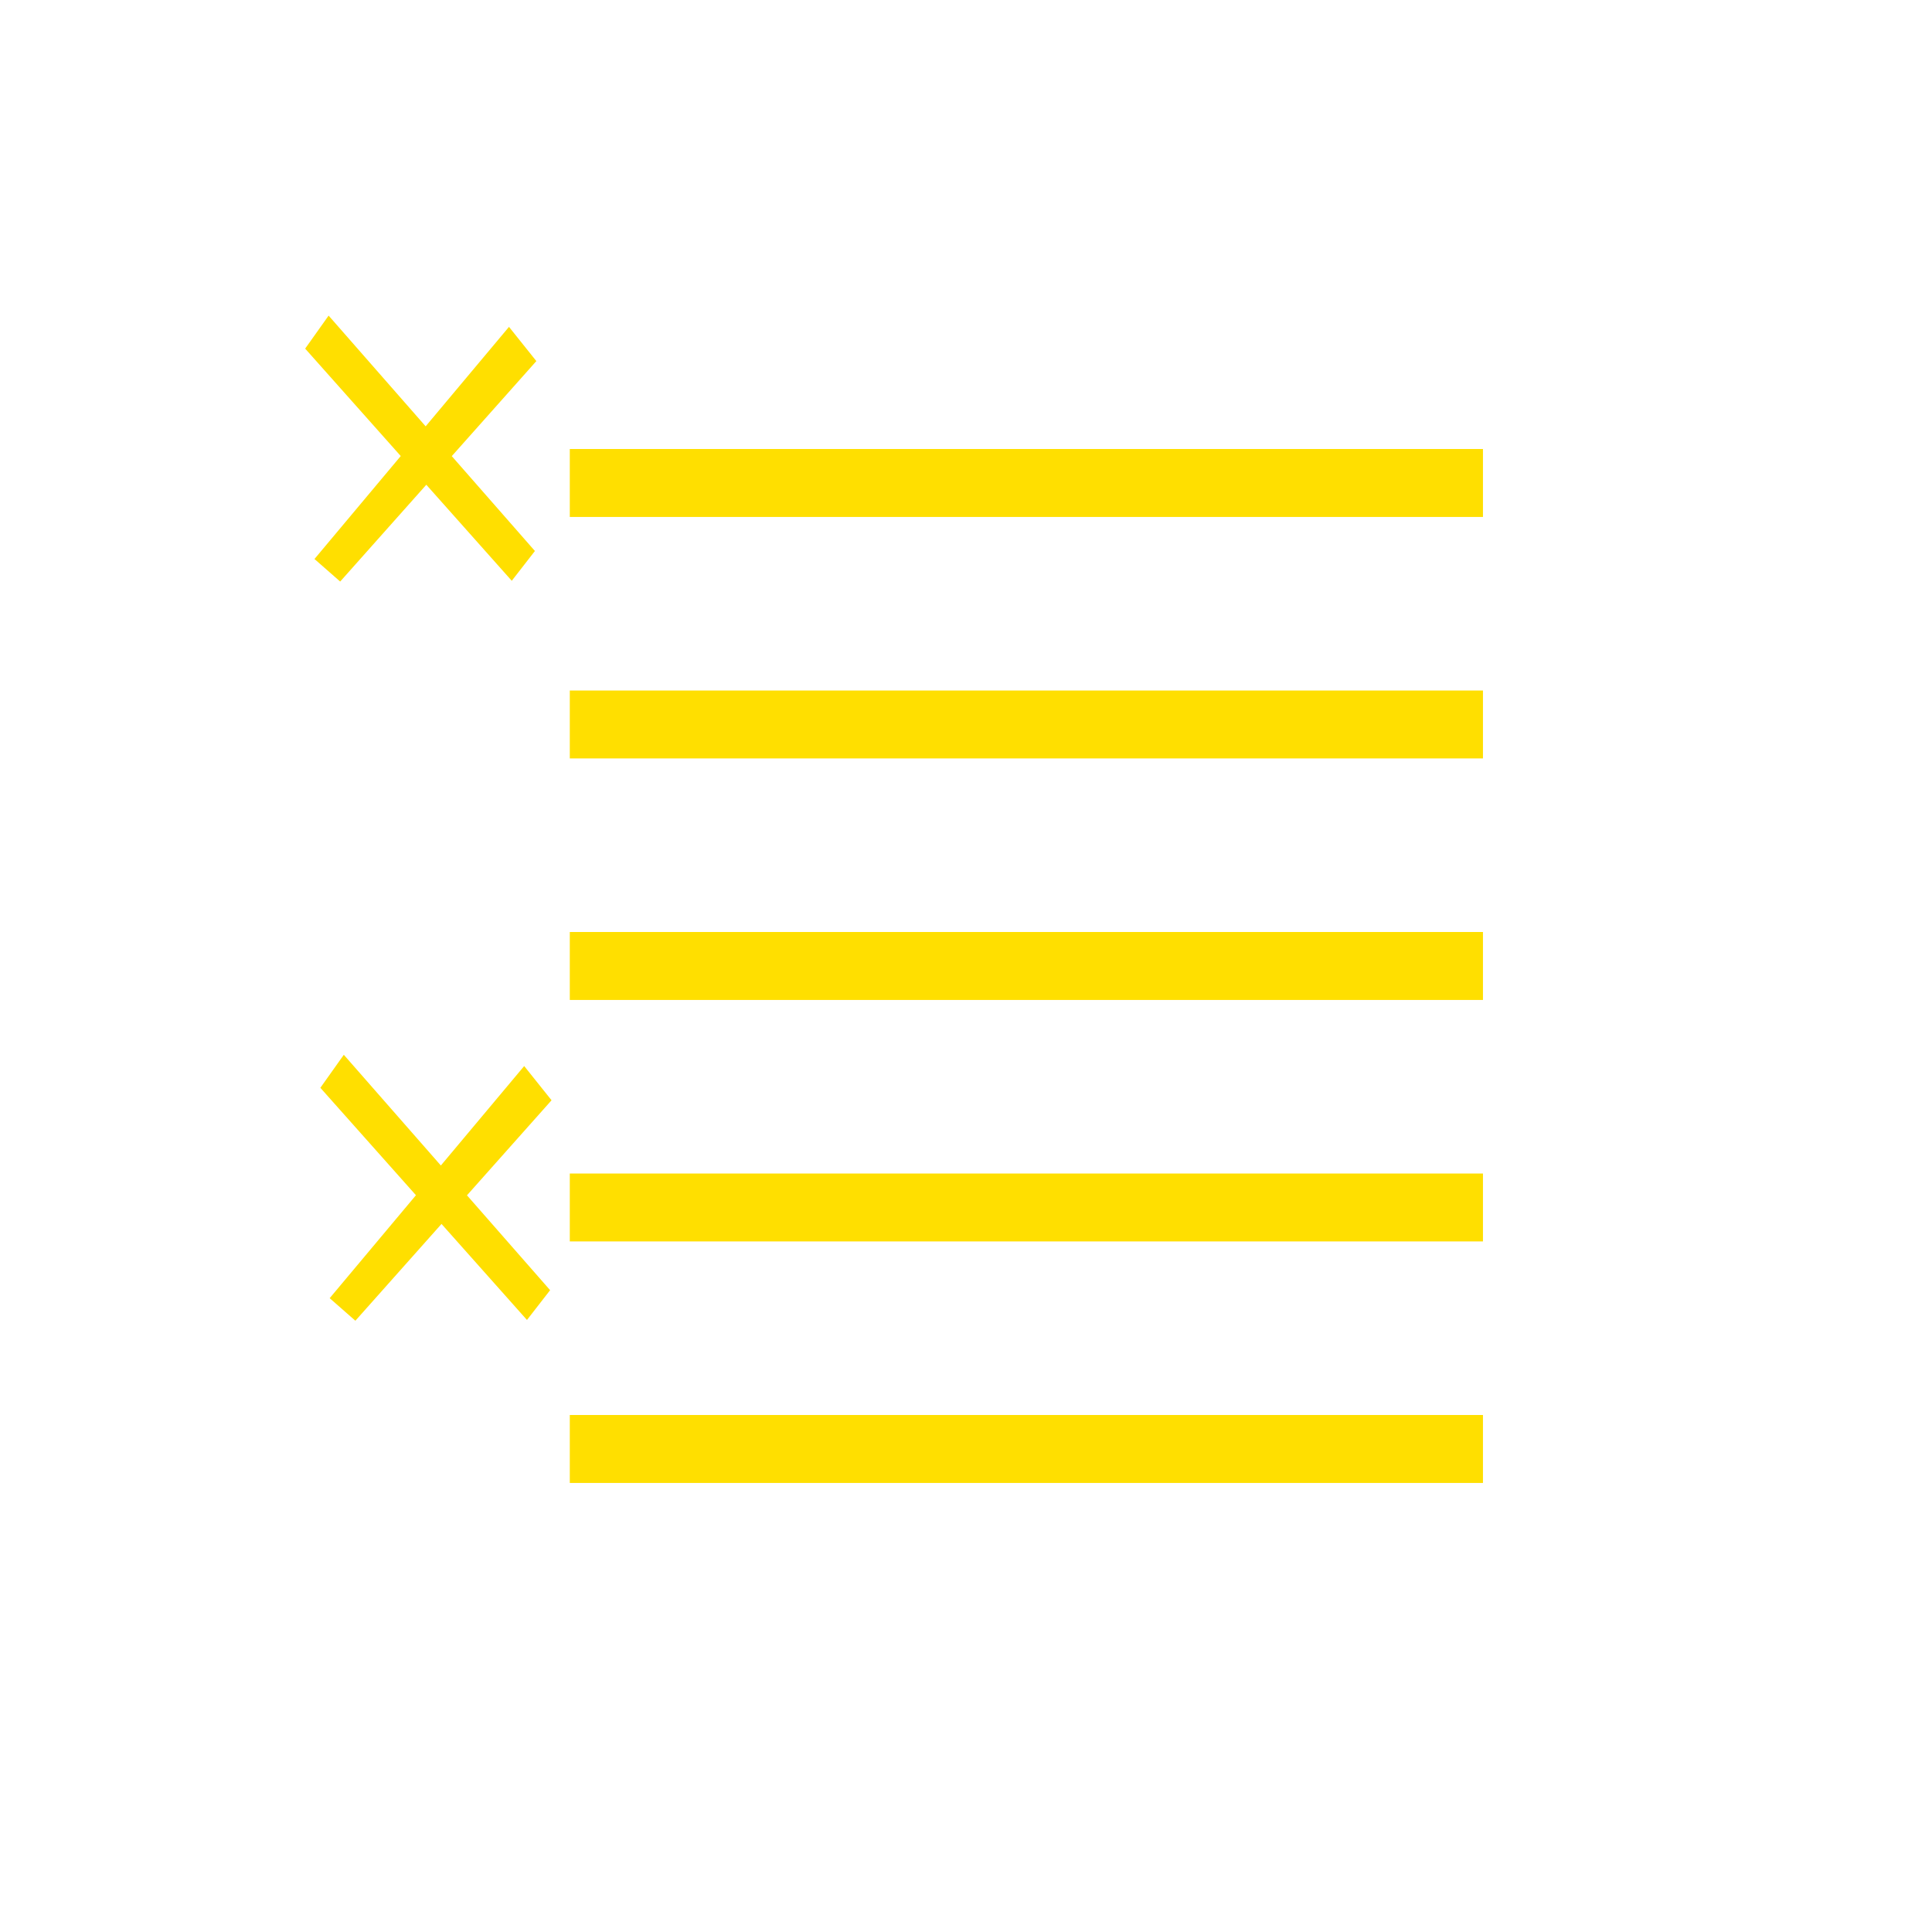
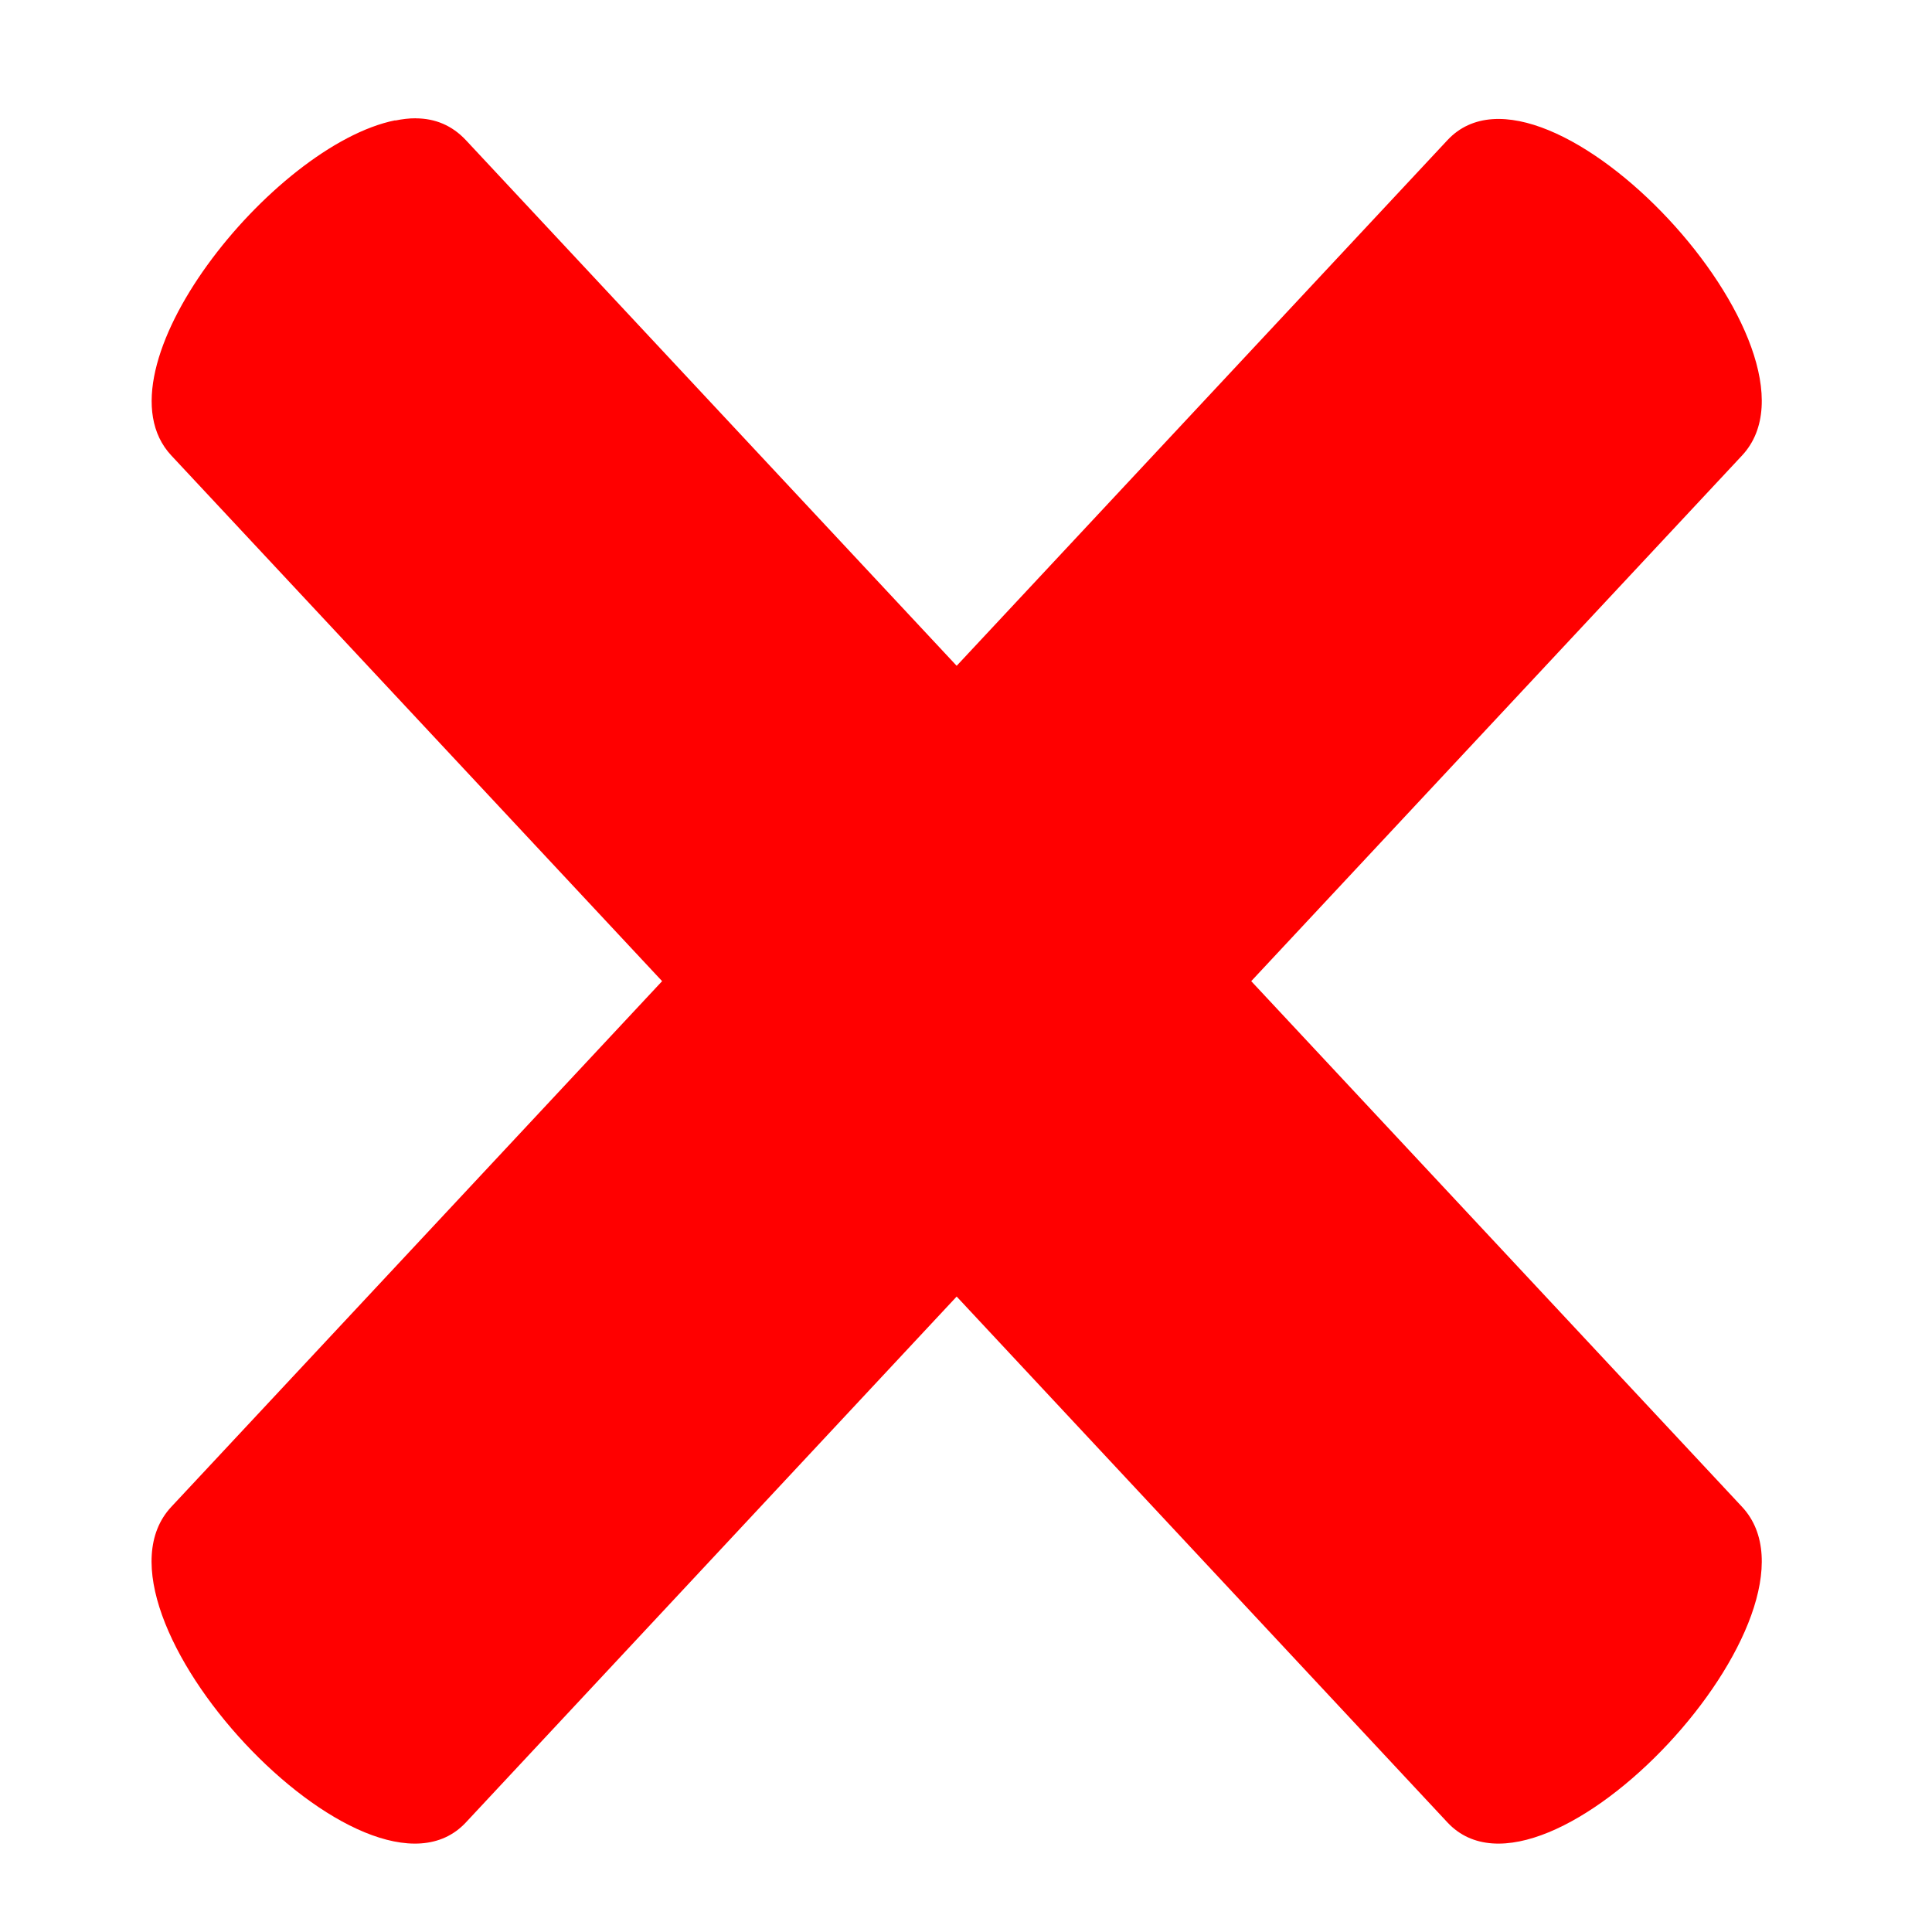
<svg xmlns="http://www.w3.org/2000/svg" style="height:512px;width:512px" version="1.1" viewBox="0 0 512 512">
-   <g class="" transform="translate(0)" style="">
-     <path d="m91.113 279.53c-2.071 2.915-4.143 5.832-6.214 8.747 8.444 9.489 16.887 18.98 25.331 28.469-7.621 9.095-15.242 18.19-22.863 27.285 2.27 1.993 4.541 3.984 6.811 5.976 7.608-8.551 15.217-17.1 22.826-25.651 7.549 8.483 15.098 16.966 22.647 25.449 2.045-2.631 4.09-5.264 6.135-7.895-7.344-8.38-14.688-16.76-22.033-25.14 7.471-8.396 14.942-16.792 22.413-25.188-2.417-3.023-4.834-6.046-7.251-9.069-7.362 8.786-14.723 17.571-22.085 26.357-8.572-9.781-17.145-19.561-25.716-29.342zm-4.028-195.89c-2.071 2.915-4.143 5.832-6.214 8.747 8.444 9.489 16.887 18.98 25.331 28.469-7.621 9.095-15.242 18.19-22.863 27.285 2.27 1.993 4.541 3.984 6.811 5.976 7.608-8.551 15.217-17.1 22.826-25.651 7.549 8.483 15.098 16.966 22.647 25.449 2.045-2.631 4.09-5.264 6.135-7.895-7.344-8.38-14.688-16.76-22.033-25.14 7.471-8.396 14.942-16.792 22.413-25.188-2.417-3.023-4.834-6.046-7.251-9.069-7.362 8.786-14.723 17.571-22.085 26.357-8.572-9.781-17.145-19.561-25.716-29.342zm63.915 35.354v18h242v-18zm0 64v18h242v-18zm0 64v18h242v-18zm0 64v18h242v-18zm0 64v18h242v-18z" fill="#ffdf00" stroke-width="10.624" style="paint-order:markers fill stroke" />
+   <g class="" transform="translate(0)" style="fill:#f00">
+     <g style="fill:#f00">
+       <path class="selected" d="m110.18 31.347c-1.725-0.01-3.567 0.213-5.446 0.596v-0.061c-32.531 6.546-80.476 66.187-59.338 88.825l130.07 139.31-130.07 139.31c-26.011 27.861 52.049 111.51 78.061 83.643l130.07-139.37 130.07 139.37c26.011 27.867 104.07-55.78 78.061-83.643l-130.07-139.31 130.07-139.3c26.011-27.861-52.049-111.45-78.061-83.584l-130.07 139.31-130.07-139.31c-3.663-3.898-8.107-5.744-13.281-5.772z" fill="#ffdf00" style="fill:#f00;stroke-width:1.84" />
+     </g>
  </g>
</svg>
